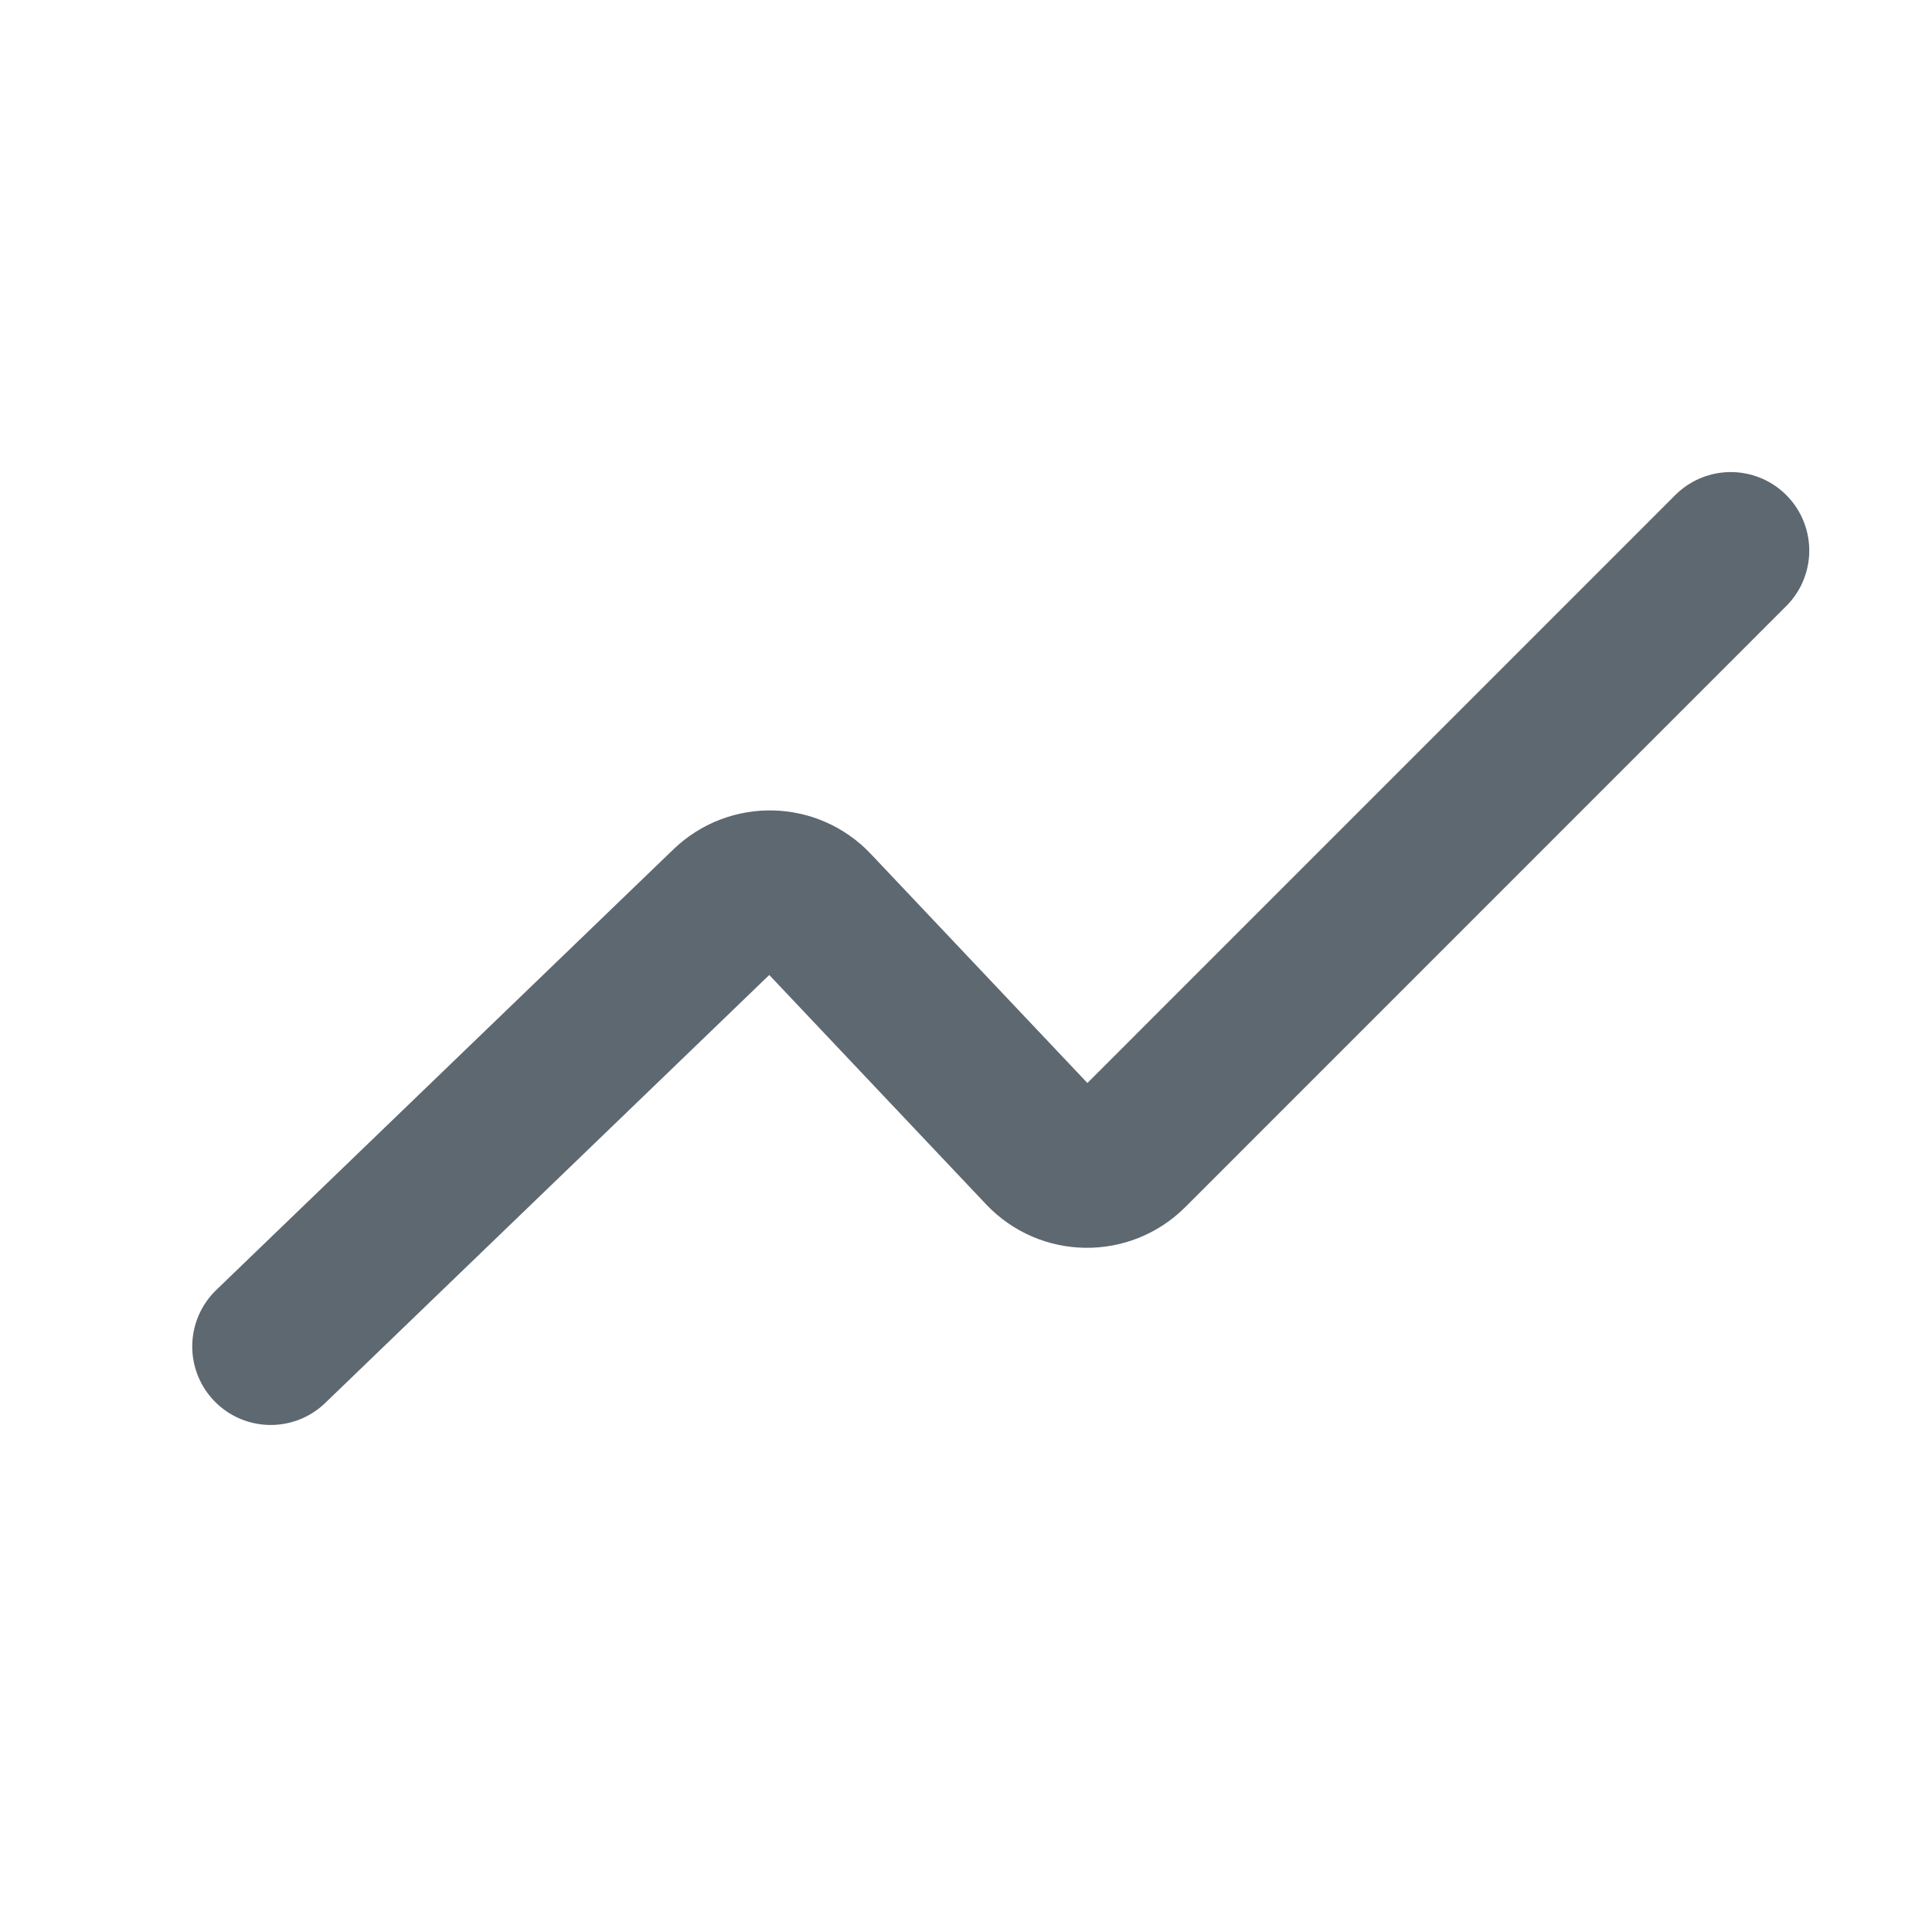
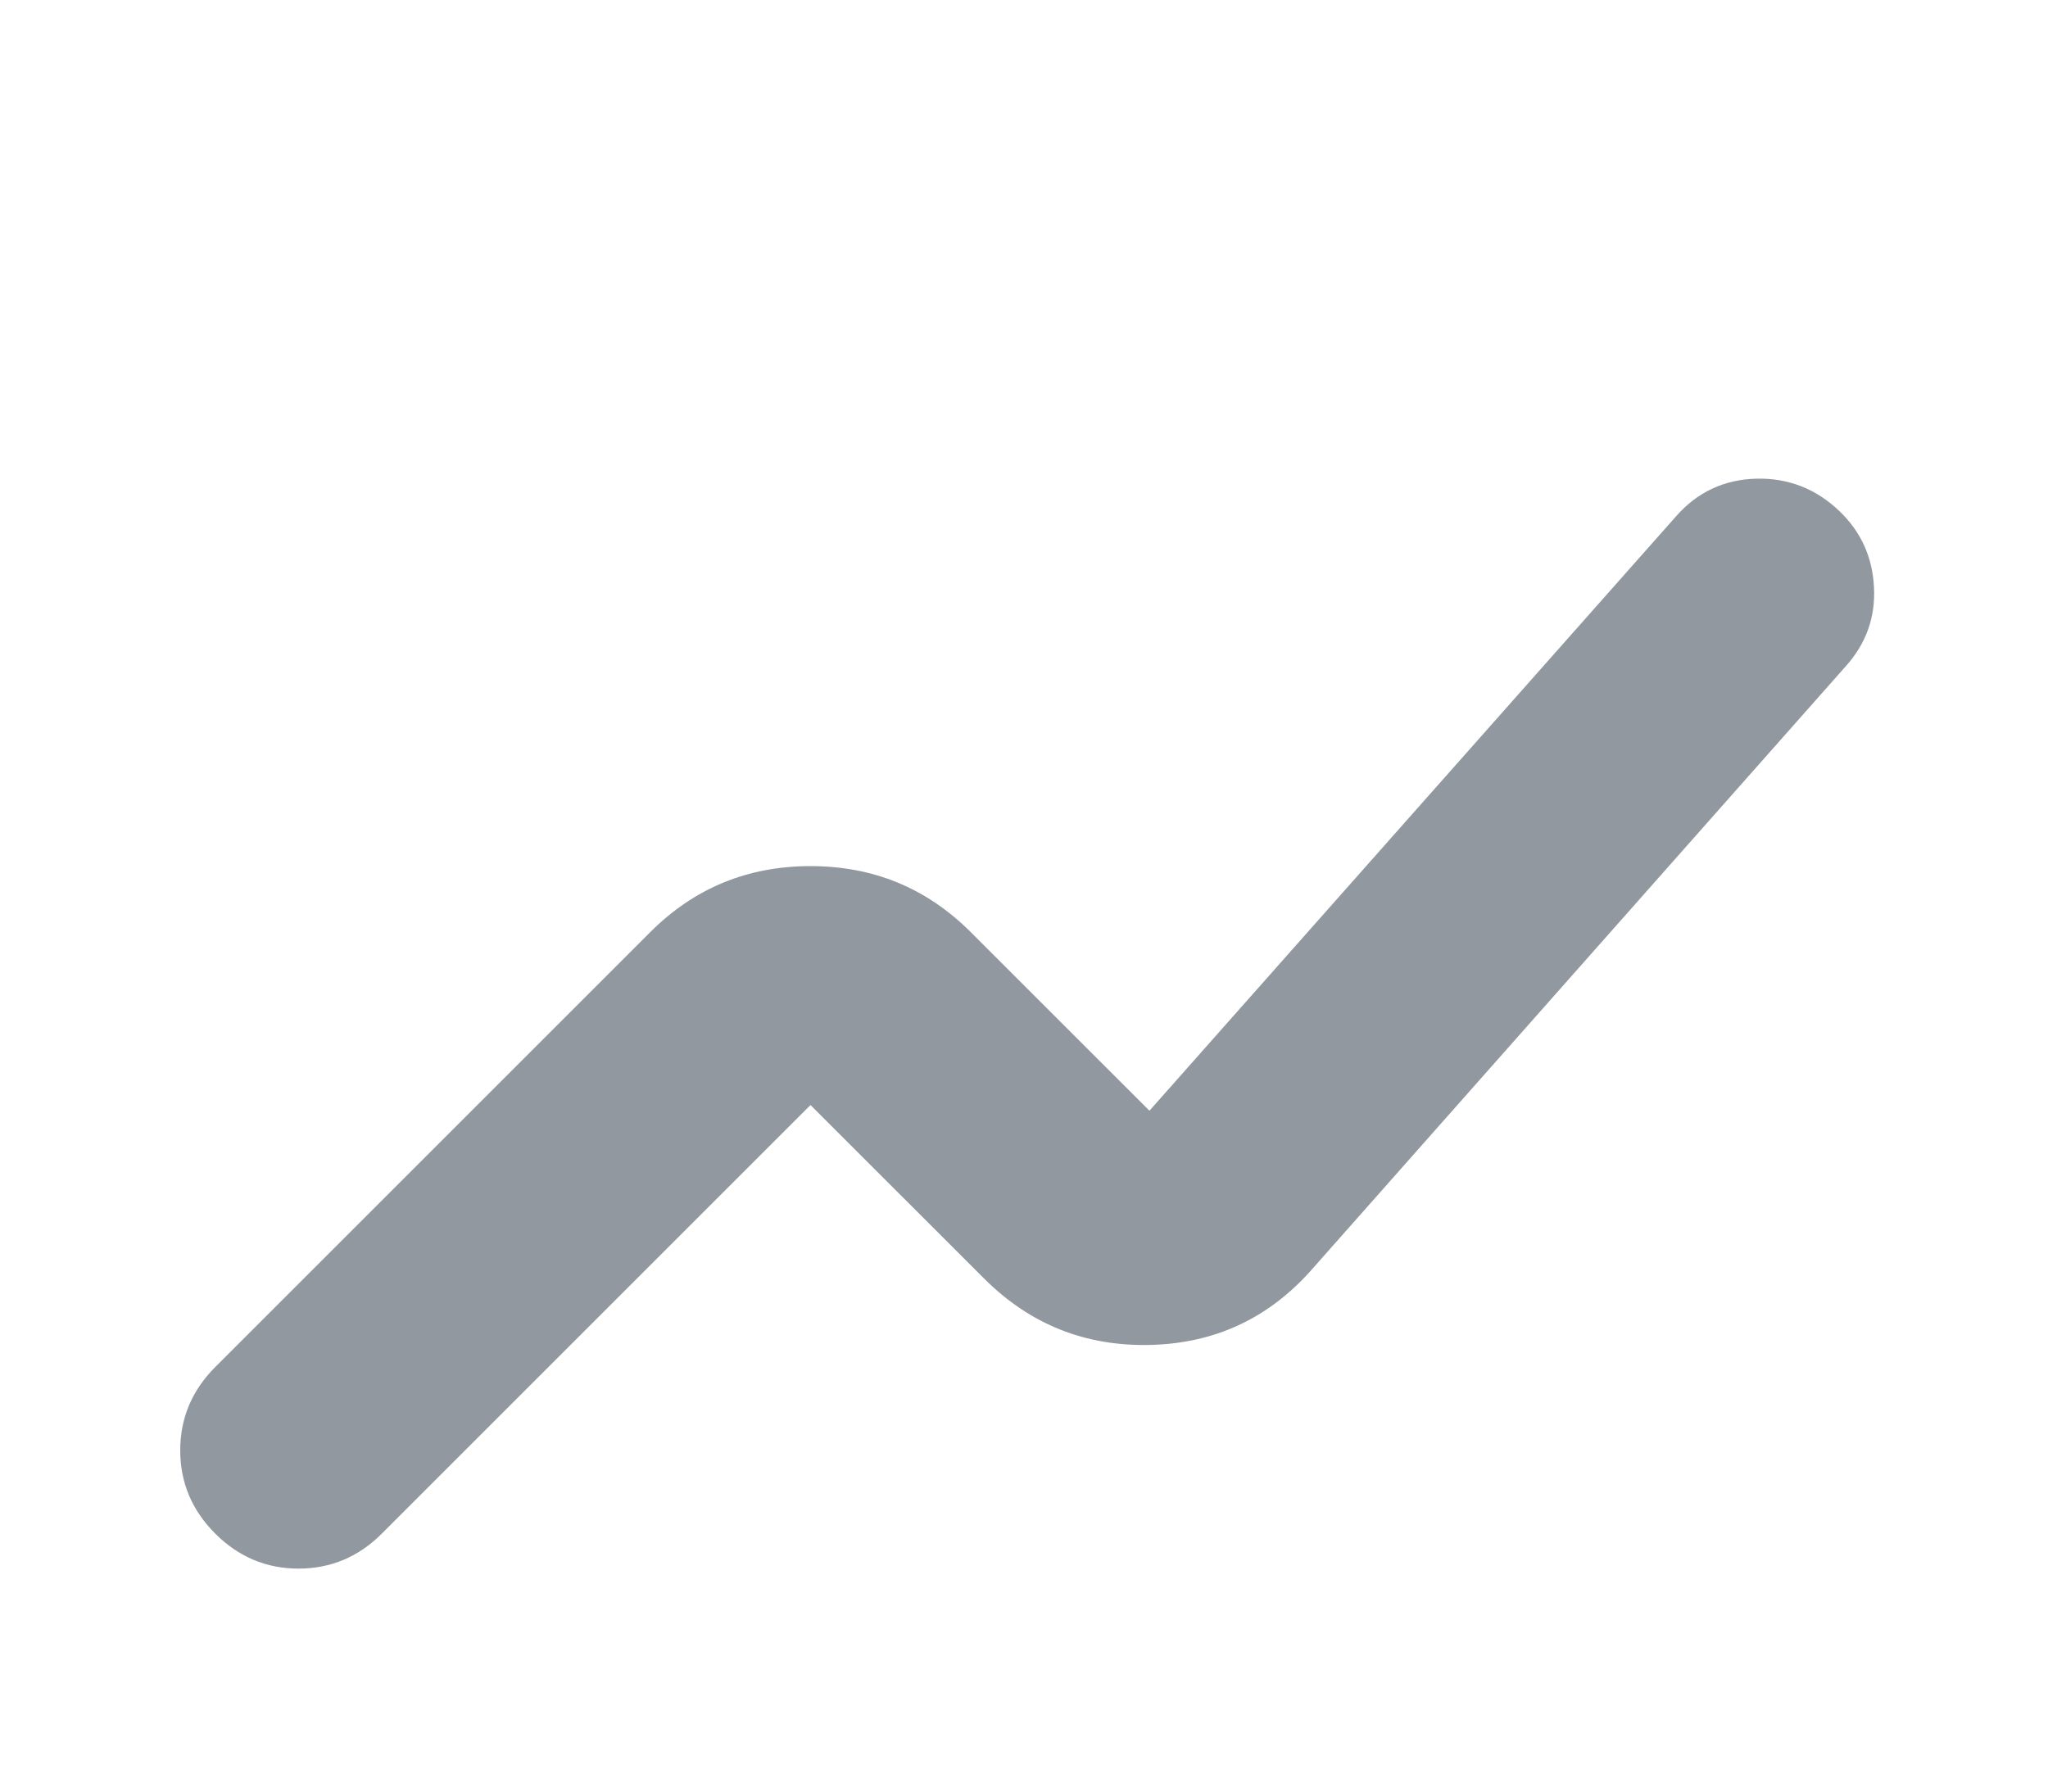
- <svg xmlns="http://www.w3.org/2000/svg" width="32" height="32" viewBox="0 0 32 32" fill="none">
-   <mask id="mask0_562_7990" style="mask-type:alpha" maskUnits="userSpaceOnUse" x="0" y="0" width="32" height="32">
+ <svg xmlns="http://www.w3.org/2000/svg" width="32" height="28" viewBox="0 0 32 28" fill="none">
+   <mask id="mask0_954_4793" style="mask-type:alpha" maskUnits="userSpaceOnUse" x="0" y="0" width="32" height="32">
    <rect width="32" height="32" fill="#D9D9D9" />
  </mask>
-   <g mask="url(#mask0_562_7990)">
-     <path d="M4.484 22.302L12.057 15.003C12.458 14.617 13.096 14.632 13.478 15.036L17.278 19.055C17.665 19.464 18.313 19.473 18.712 19.075L28.667 9.119" stroke="#5E6871" stroke-width="2.6" stroke-linecap="round" />
+   <g mask="url(#mask0_954_4793)">
+     <path d="M2.816 22.667C2.816 22.163 2.999 21.73 3.363 21.365L10.161 14.567C10.848 13.88 11.683 13.536 12.664 13.536C13.646 13.536 14.48 13.88 15.167 14.567L17.96 17.359L26.192 8.065C26.524 7.689 26.941 7.494 27.443 7.481C27.945 7.469 28.38 7.64 28.747 7.994C29.079 8.314 29.258 8.709 29.281 9.179C29.305 9.649 29.157 10.061 28.837 10.416L20.524 19.81C19.849 20.589 19.003 20.992 17.983 21.019C16.964 21.046 16.095 20.7 15.376 19.981L12.664 17.27L5.966 23.968C5.602 24.332 5.168 24.515 4.664 24.515C4.161 24.515 3.727 24.332 3.363 23.968C2.999 23.604 2.816 23.17 2.816 22.667Z" fill="#91989F" />
  </g>
</svg>
